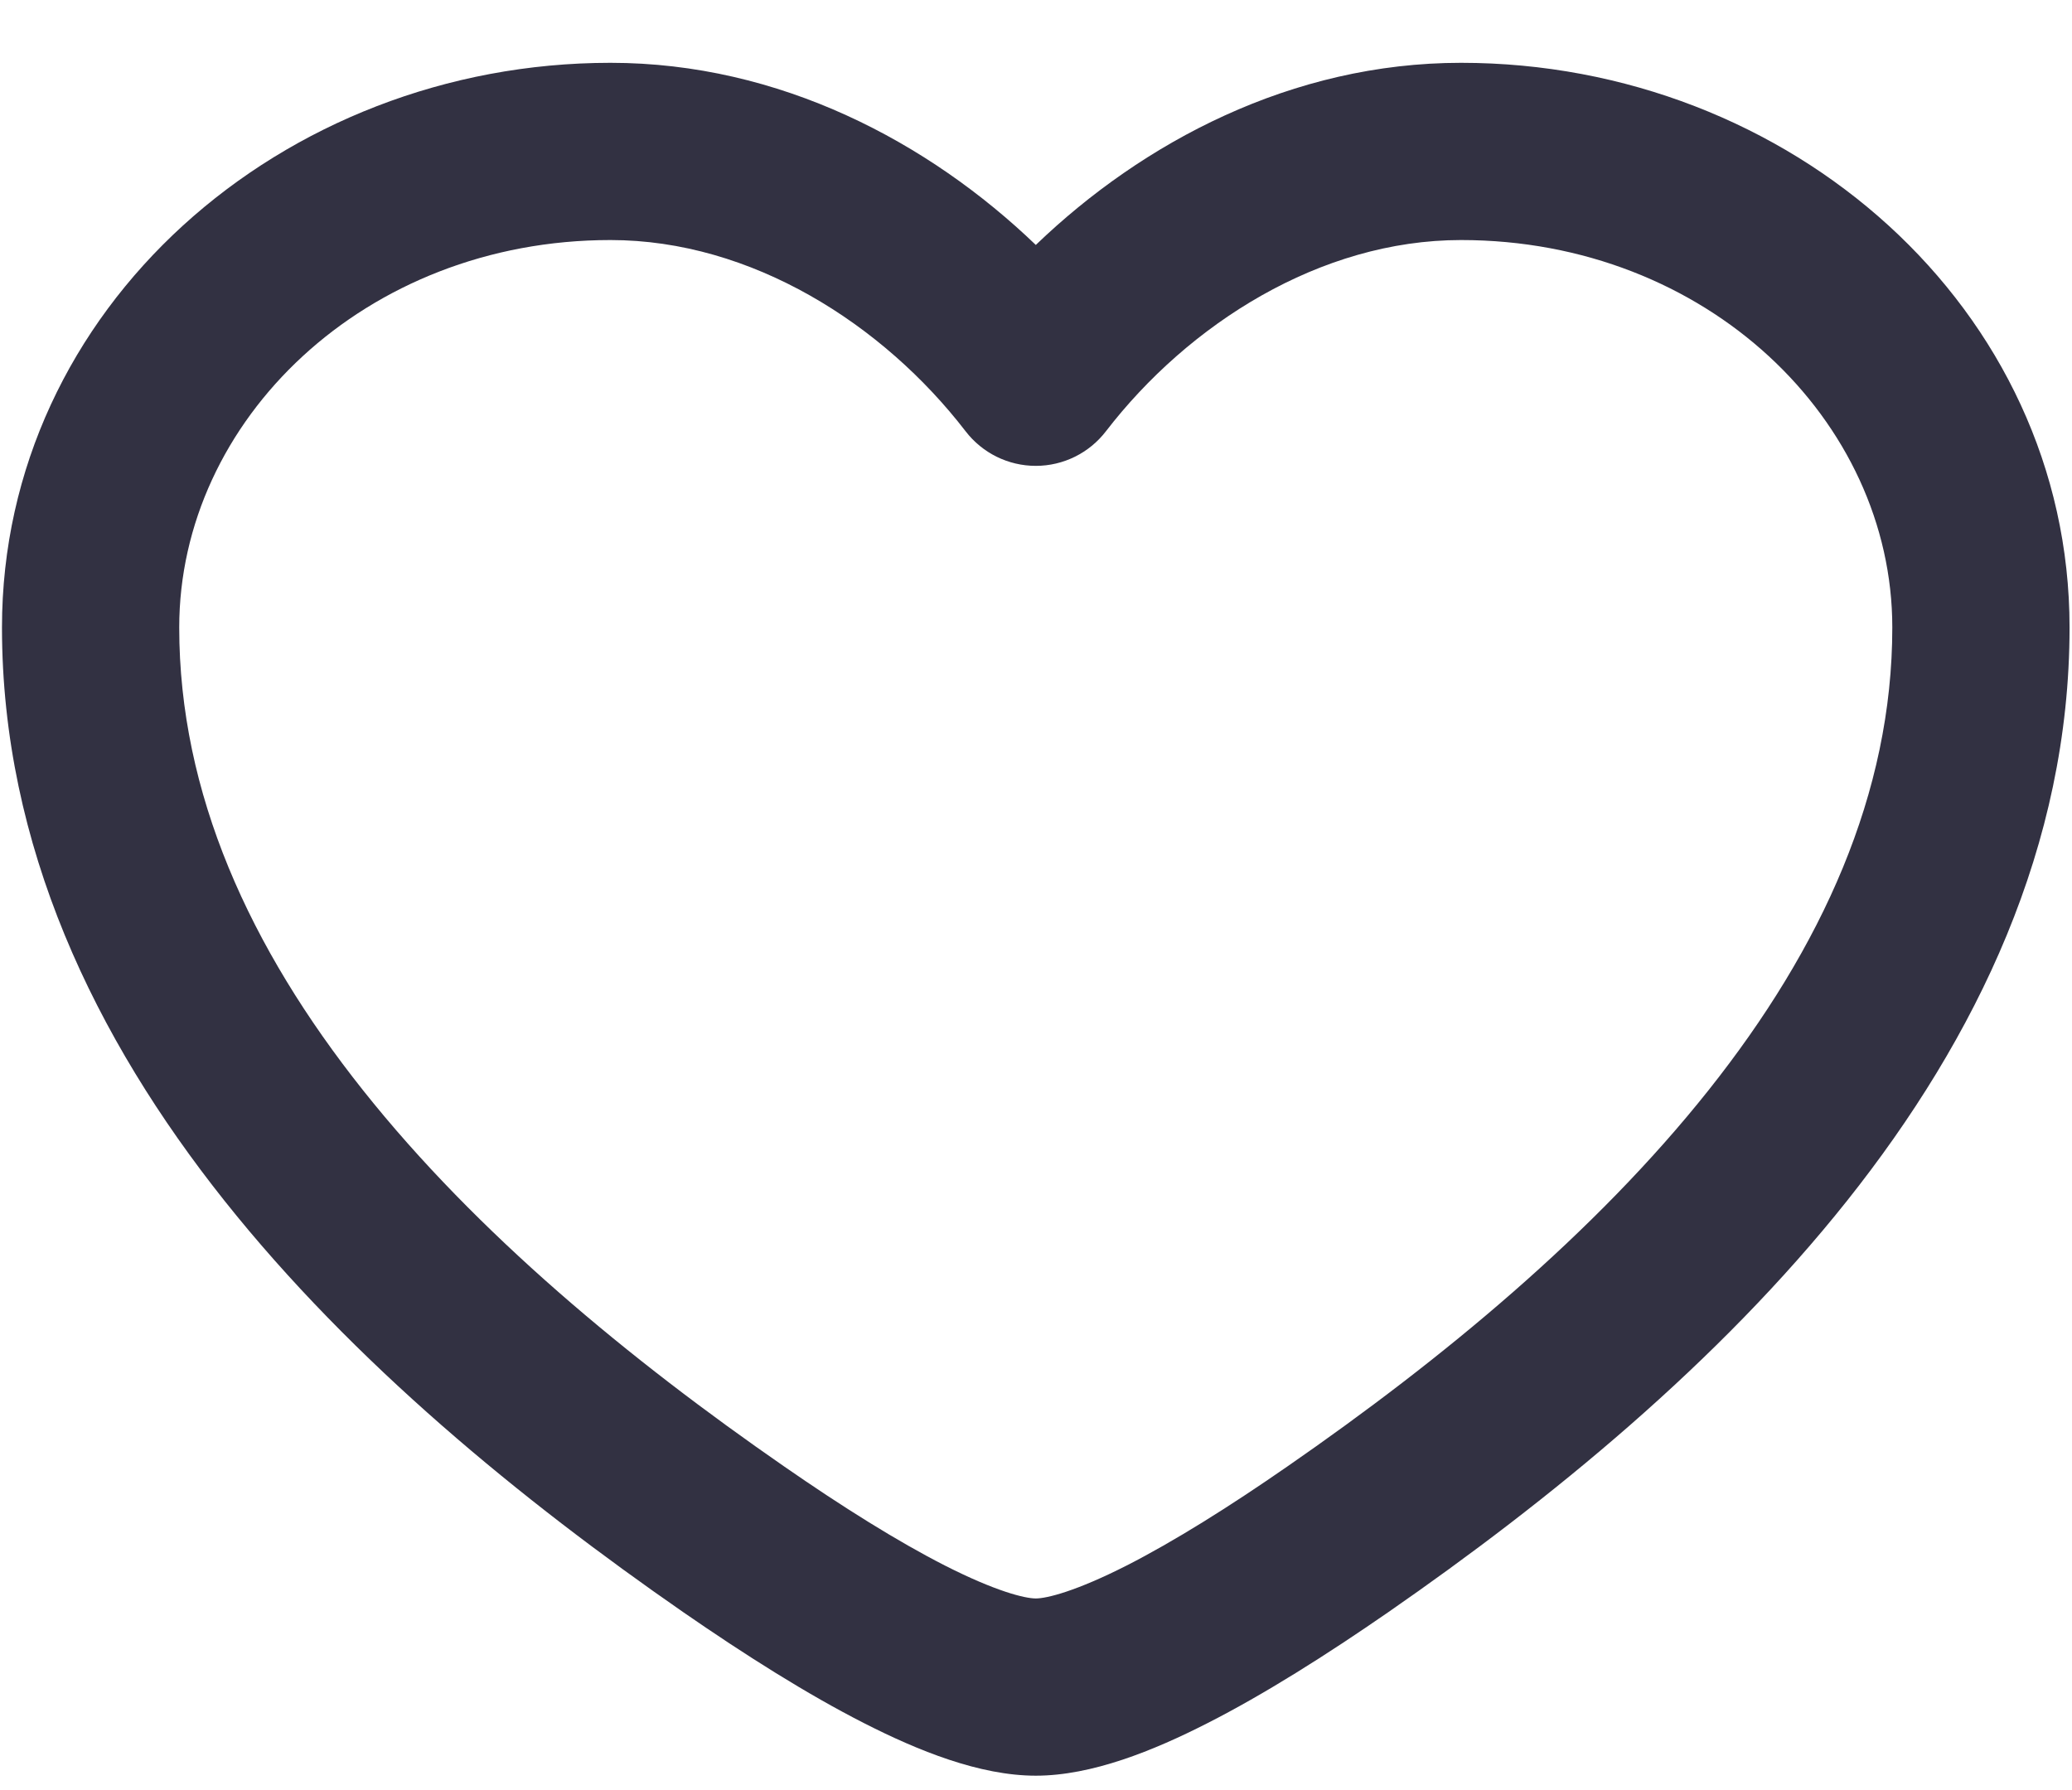
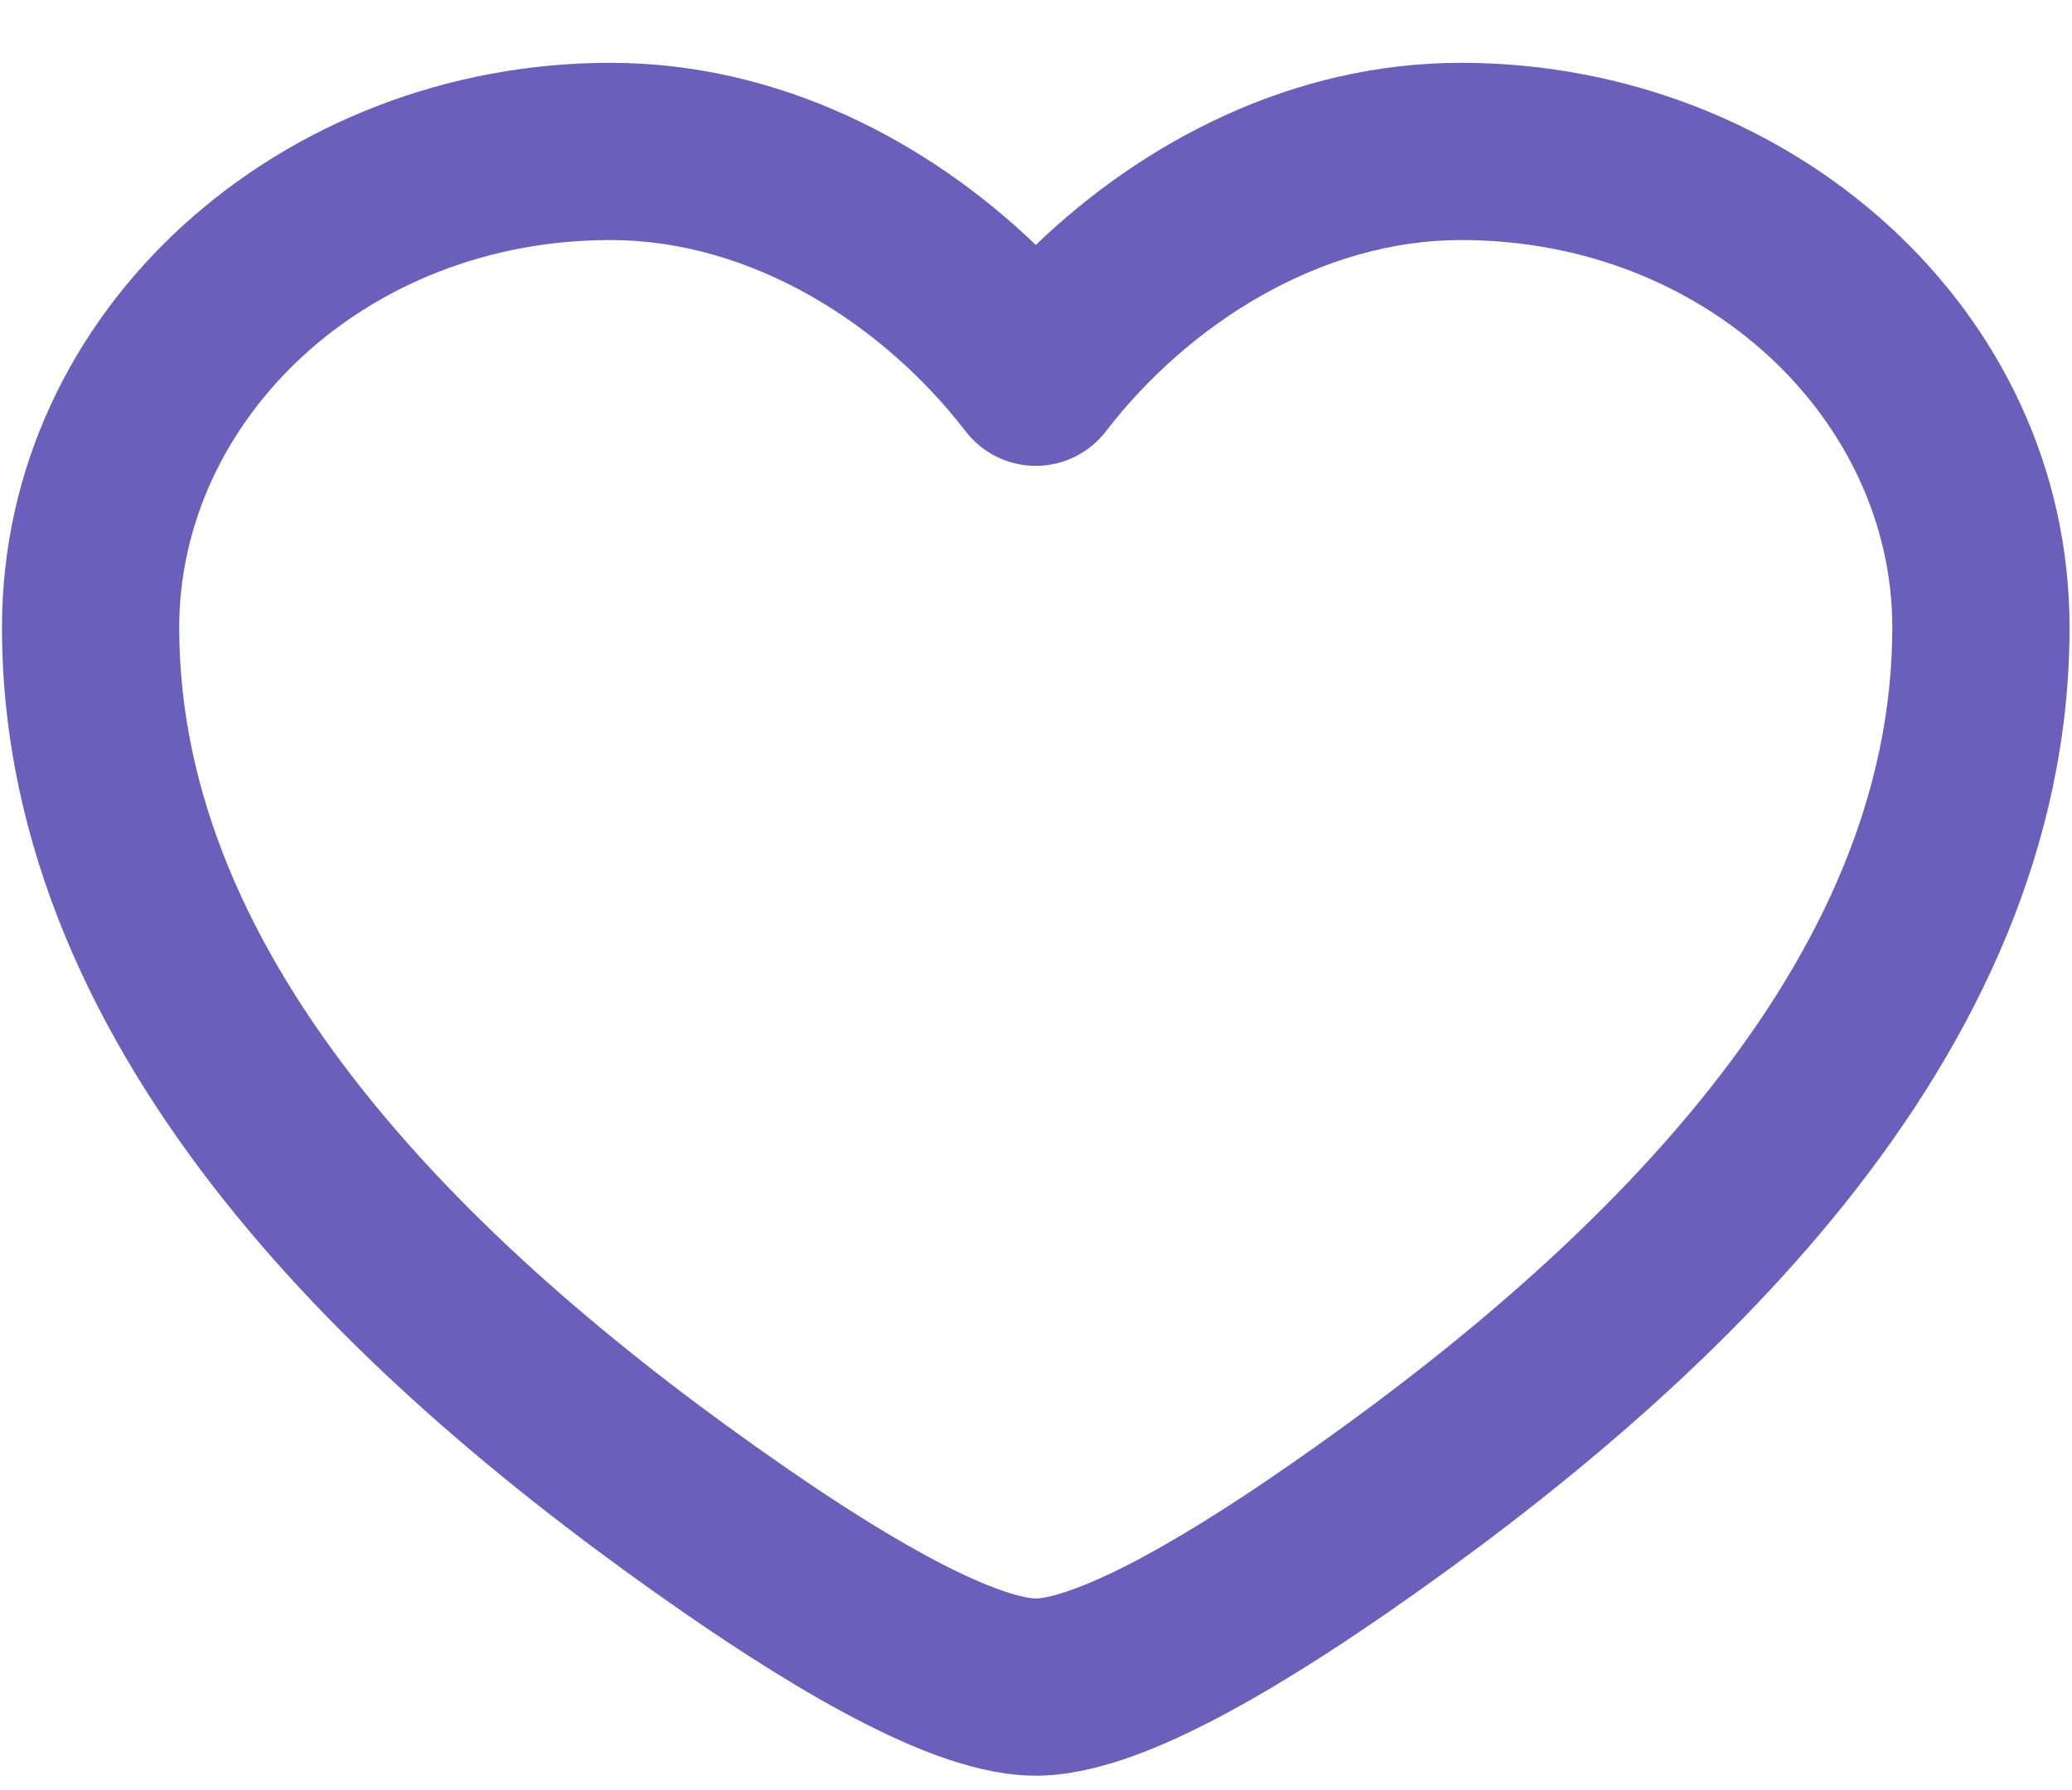
<svg xmlns="http://www.w3.org/2000/svg" width="22" height="19" viewBox="0 0 22 19" fill="none">
-   <path fill-rule="evenodd" clip-rule="evenodd" d="M0.021 6.663C0.021 3.275 2.993 0.667 6.482 0.667C8.28 0.667 9.862 1.51 10.998 2.601C12.133 1.51 13.715 0.667 15.513 0.667C19.002 0.667 21.974 3.275 21.974 6.663C21.974 8.983 20.984 11.024 19.613 12.749C18.244 14.471 16.454 15.932 14.74 17.12C14.085 17.573 13.423 17.992 12.817 18.3C12.248 18.59 11.593 18.856 10.998 18.856C10.402 18.856 9.747 18.59 9.178 18.3C8.572 17.992 7.91 17.573 7.255 17.12C5.541 15.932 3.751 14.471 2.382 12.749C1.011 11.024 0.021 8.983 0.021 6.663ZM6.482 2.549C3.873 2.549 1.903 4.467 1.903 6.663C1.903 8.423 2.65 10.062 3.855 11.578C5.062 13.097 6.686 14.437 8.327 15.573C8.947 16.003 9.532 16.369 10.032 16.624C10.569 16.897 10.88 16.974 10.998 16.974C11.115 16.974 11.426 16.897 11.963 16.624C12.463 16.369 13.048 16.003 13.668 15.573C15.309 14.437 16.933 13.097 18.14 11.578C19.345 10.062 20.092 8.423 20.092 6.663C20.092 4.467 18.122 2.549 15.513 2.549C14.015 2.549 12.617 3.444 11.743 4.579C11.565 4.811 11.29 4.947 10.998 4.947C10.705 4.947 10.43 4.811 10.252 4.579C9.378 3.444 7.98 2.549 6.482 2.549Z" fill="#323142" />
+   <path fill-rule="evenodd" clip-rule="evenodd" d="M0.021 6.663C0.021 3.275 2.993 0.667 6.482 0.667C8.28 0.667 9.862 1.51 10.998 2.601C12.133 1.51 13.715 0.667 15.513 0.667C19.002 0.667 21.974 3.275 21.974 6.663C21.974 8.983 20.984 11.024 19.613 12.749C18.244 14.471 16.454 15.932 14.74 17.12C14.085 17.573 13.423 17.992 12.817 18.3C12.248 18.59 11.593 18.856 10.998 18.856C10.402 18.856 9.747 18.59 9.178 18.3C8.572 17.992 7.91 17.573 7.255 17.12C5.541 15.932 3.751 14.471 2.382 12.749C1.011 11.024 0.021 8.983 0.021 6.663ZM6.482 2.549C3.873 2.549 1.903 4.467 1.903 6.663C1.903 8.423 2.65 10.062 3.855 11.578C5.062 13.097 6.686 14.437 8.327 15.573C8.947 16.003 9.532 16.369 10.032 16.624C10.569 16.897 10.88 16.974 10.998 16.974C11.115 16.974 11.426 16.897 11.963 16.624C12.463 16.369 13.048 16.003 13.668 15.573C15.309 14.437 16.933 13.097 18.14 11.578C19.345 10.062 20.092 8.423 20.092 6.663C20.092 4.467 18.122 2.549 15.513 2.549C14.015 2.549 12.617 3.444 11.743 4.579C11.565 4.811 11.29 4.947 10.998 4.947C10.705 4.947 10.43 4.811 10.252 4.579C9.378 3.444 7.98 2.549 6.482 2.549Z" fill="#6c5fbc" />
</svg>
